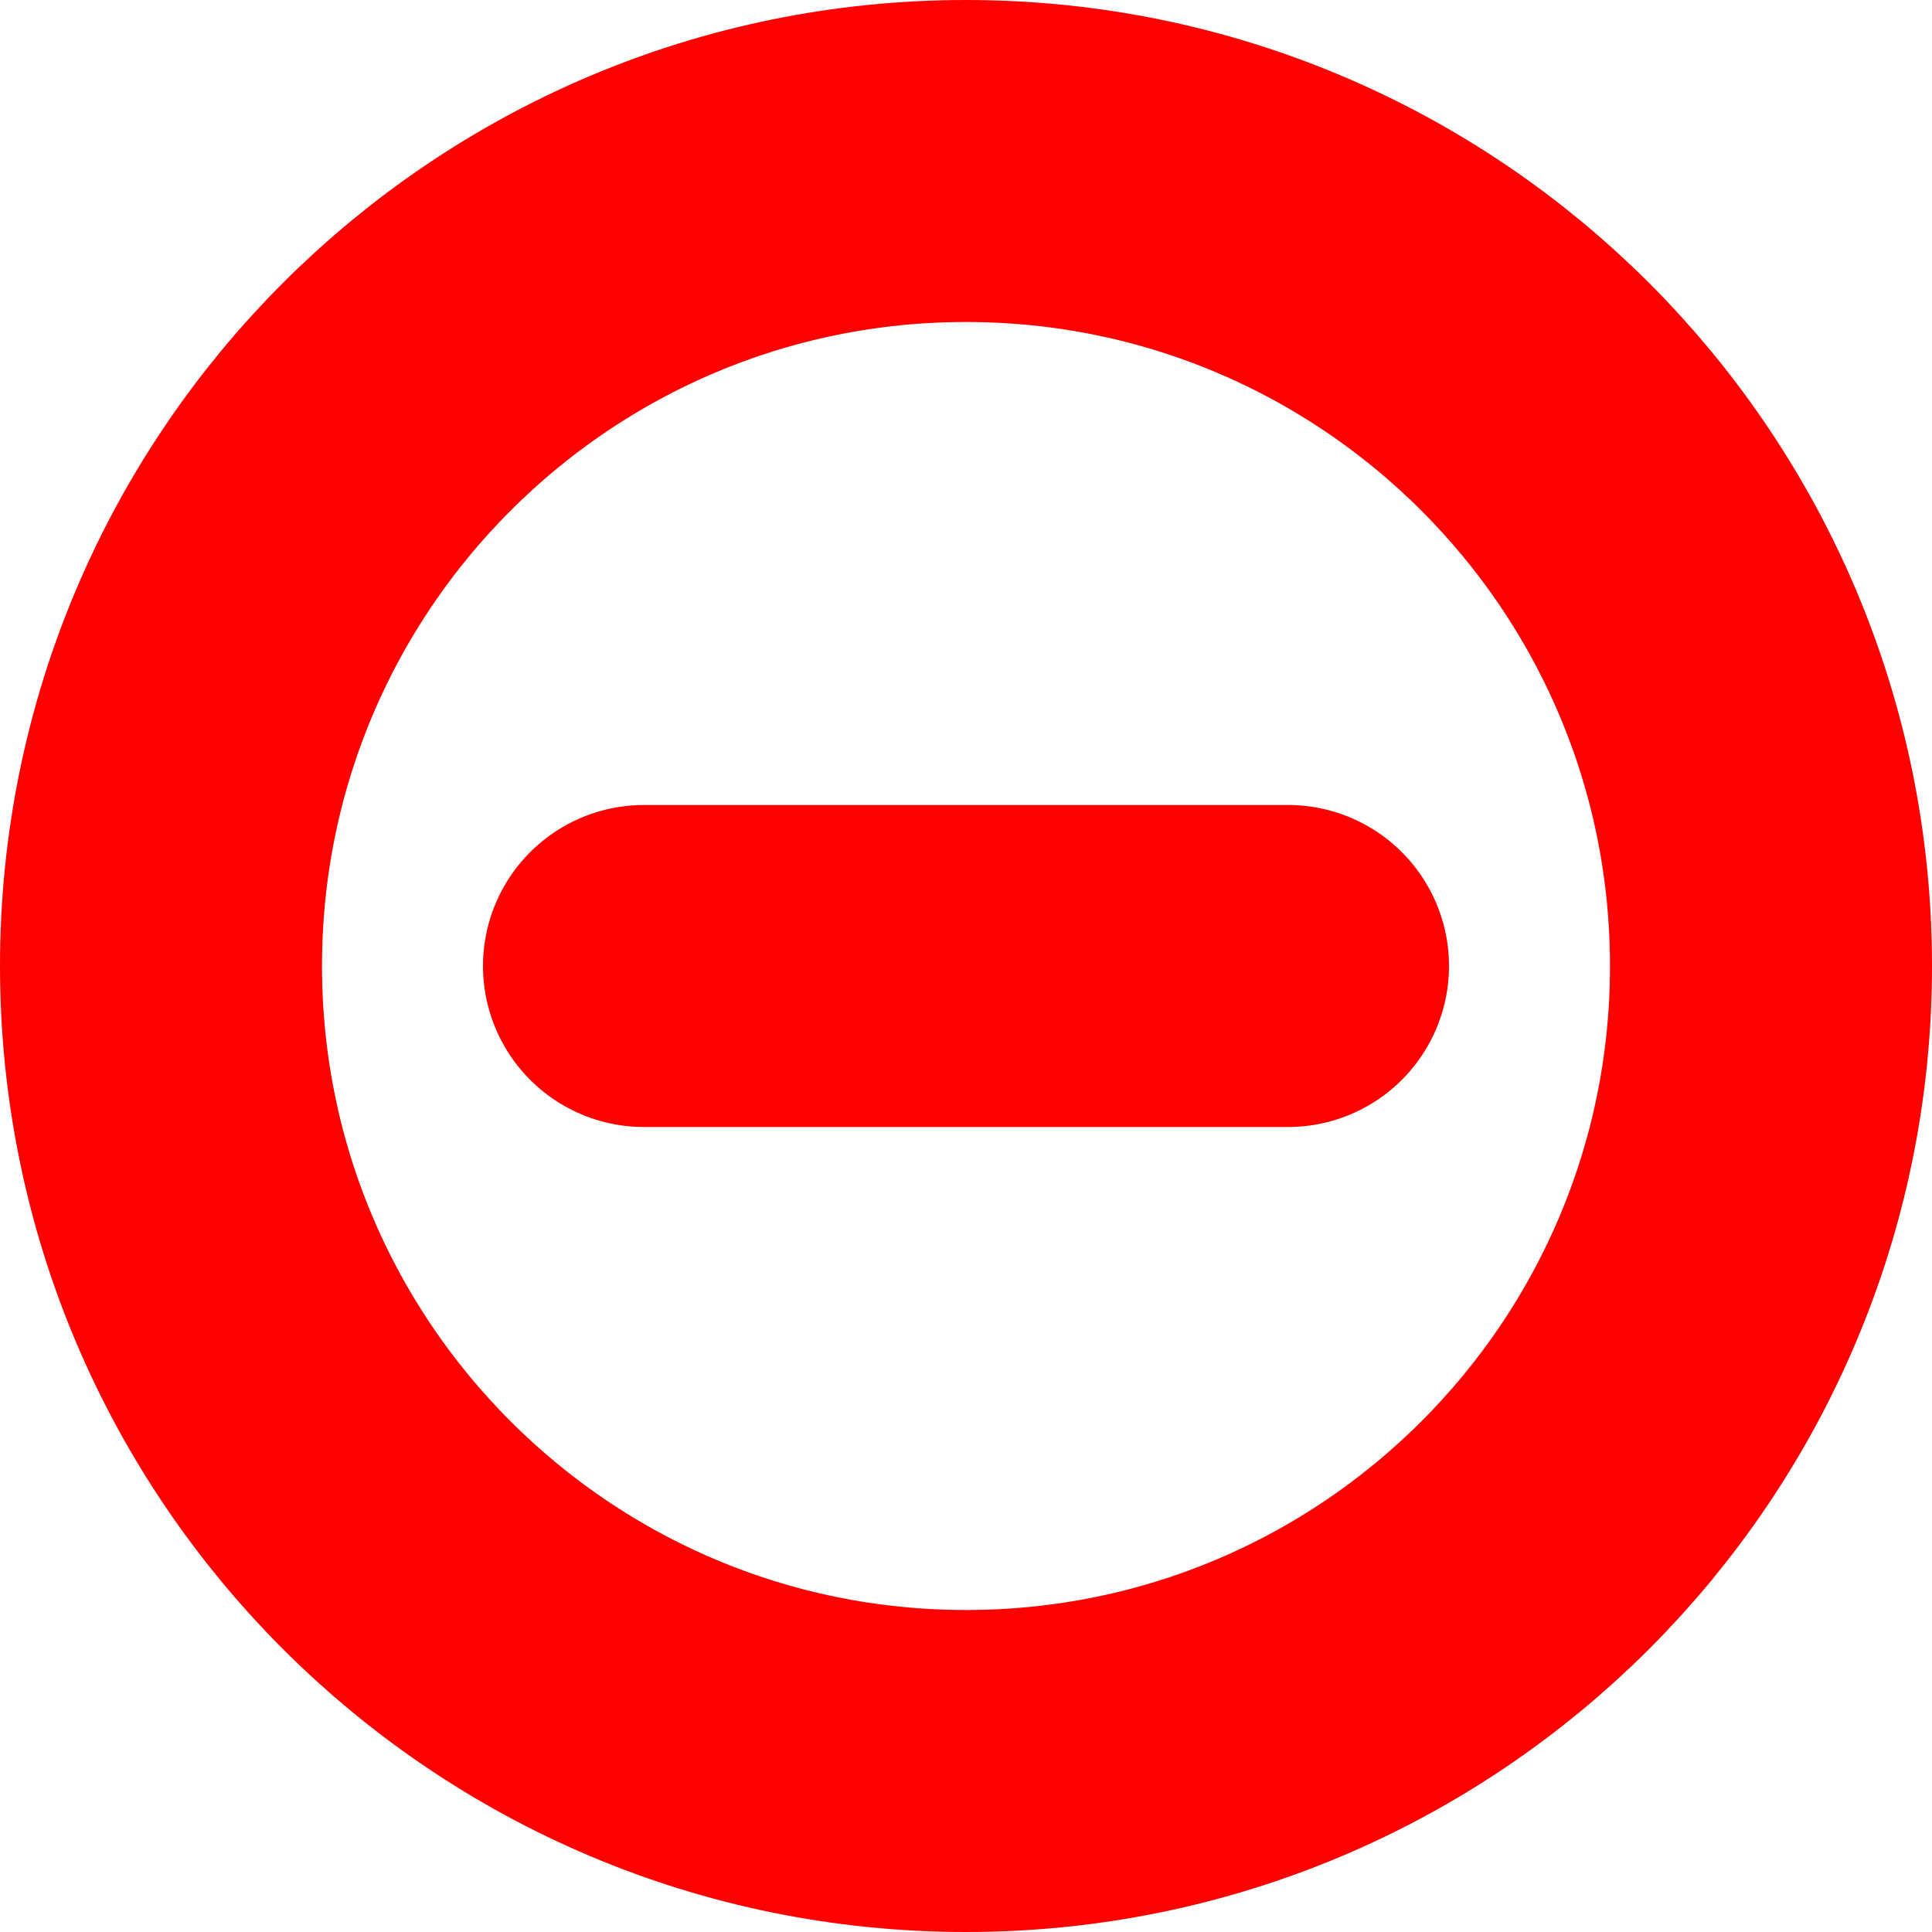
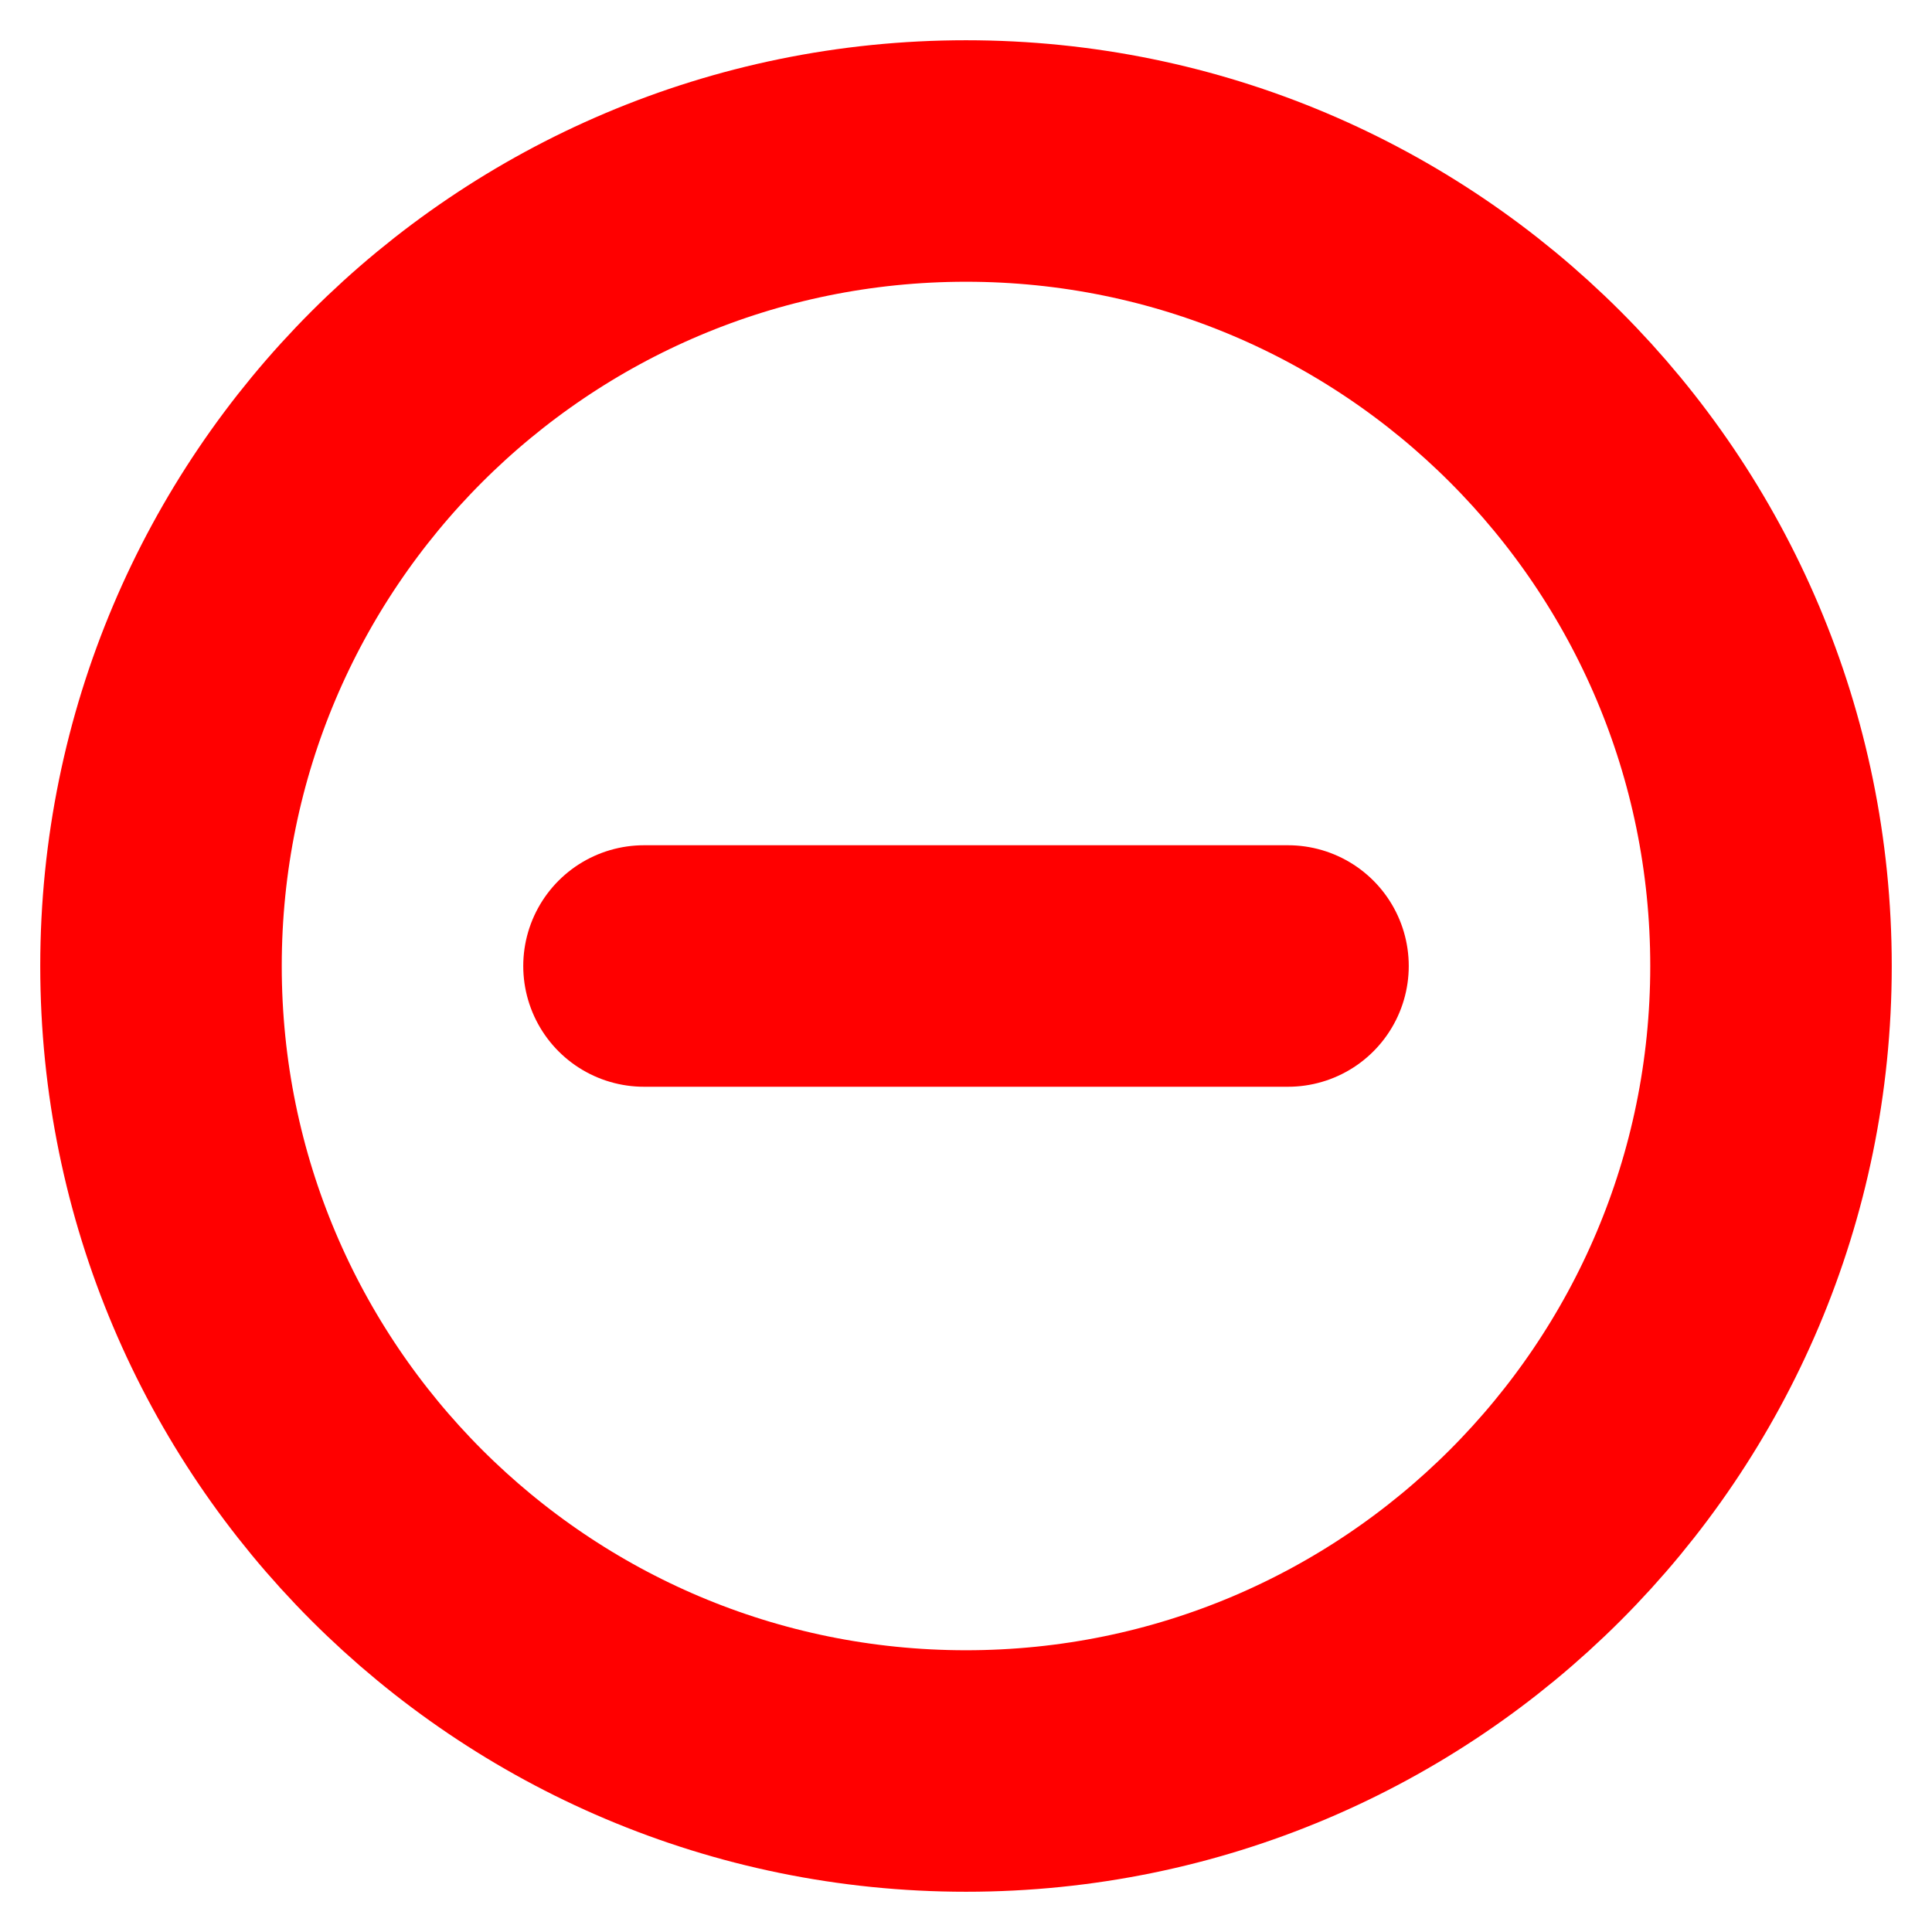
- <svg xmlns="http://www.w3.org/2000/svg" width="24" height="24" viewBox="0 0 24 24" fill="none" stroke="#ff0000" stroke-width="4" stroke-linecap="round" stroke-linejoin="round">
+ <svg xmlns="http://www.w3.org/2000/svg" width="24" height="24" viewBox="0 0 24 24" fill="none" stroke="#ff0000" stroke-width="3" stroke-linecap="round" stroke-linejoin="round">
  <circle cx="12" cy="12" r="10" />
  <line x1="8" y1="12" x2="16" y2="12" />
</svg>
